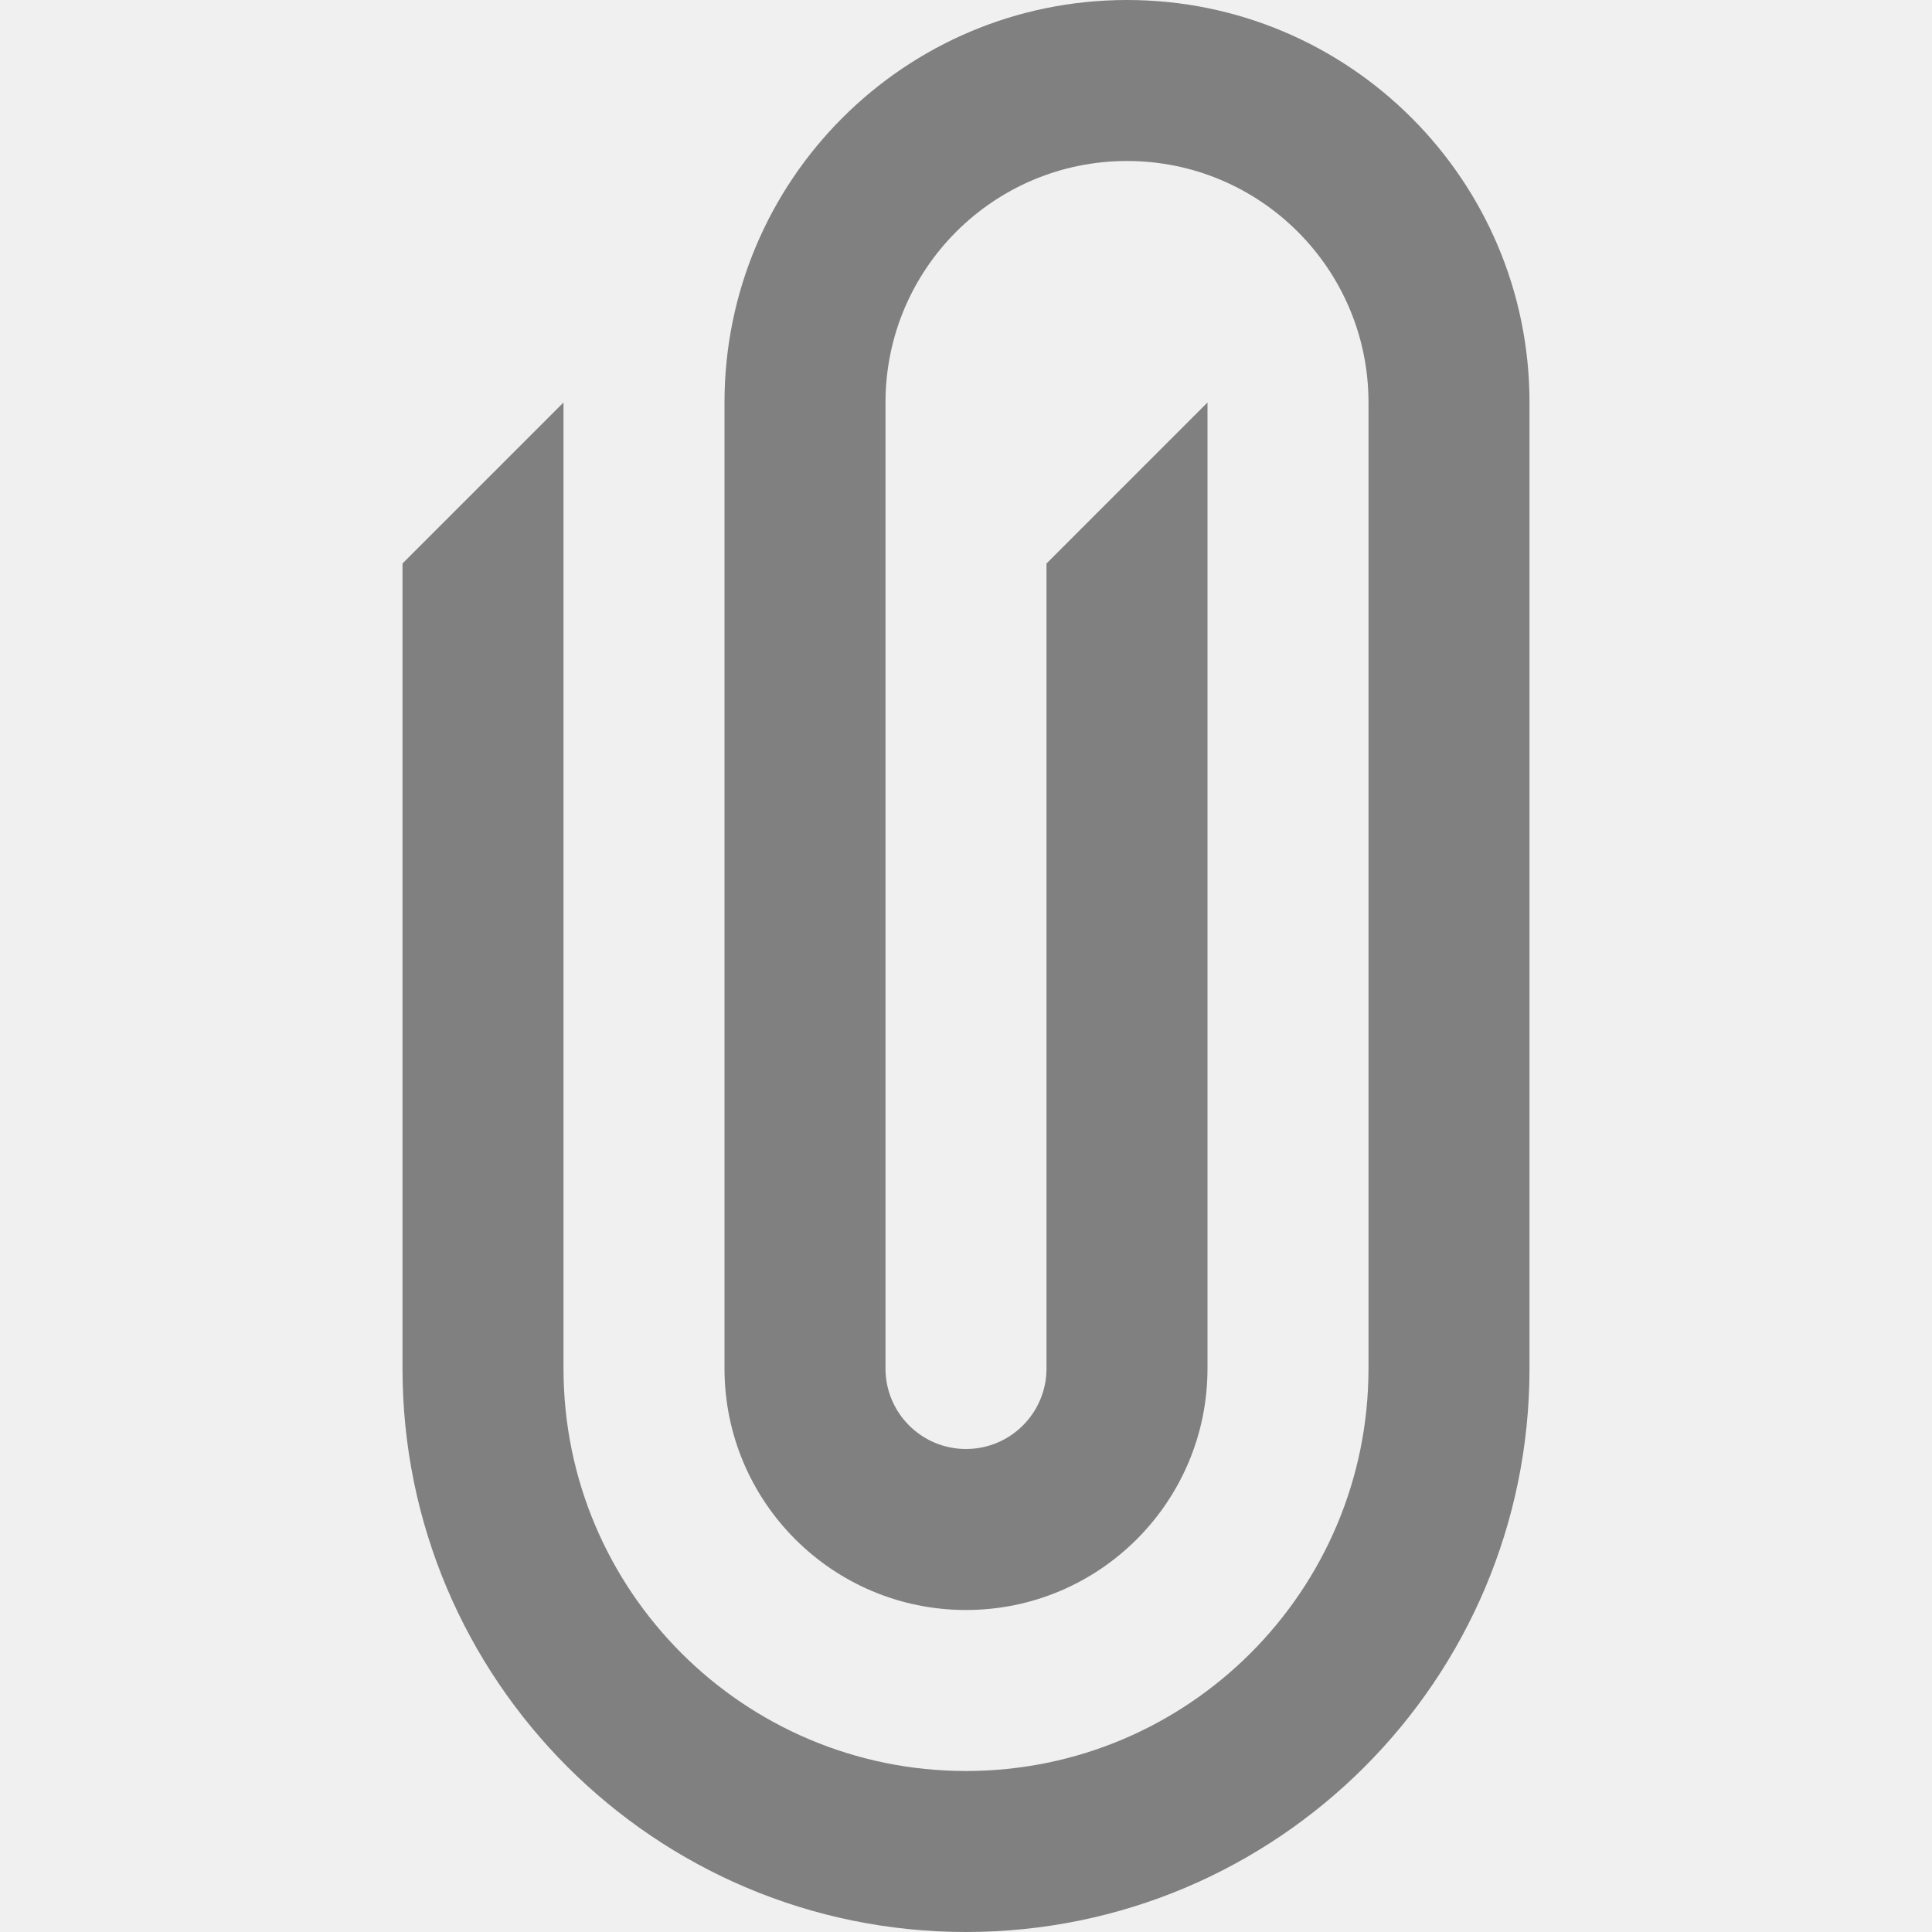
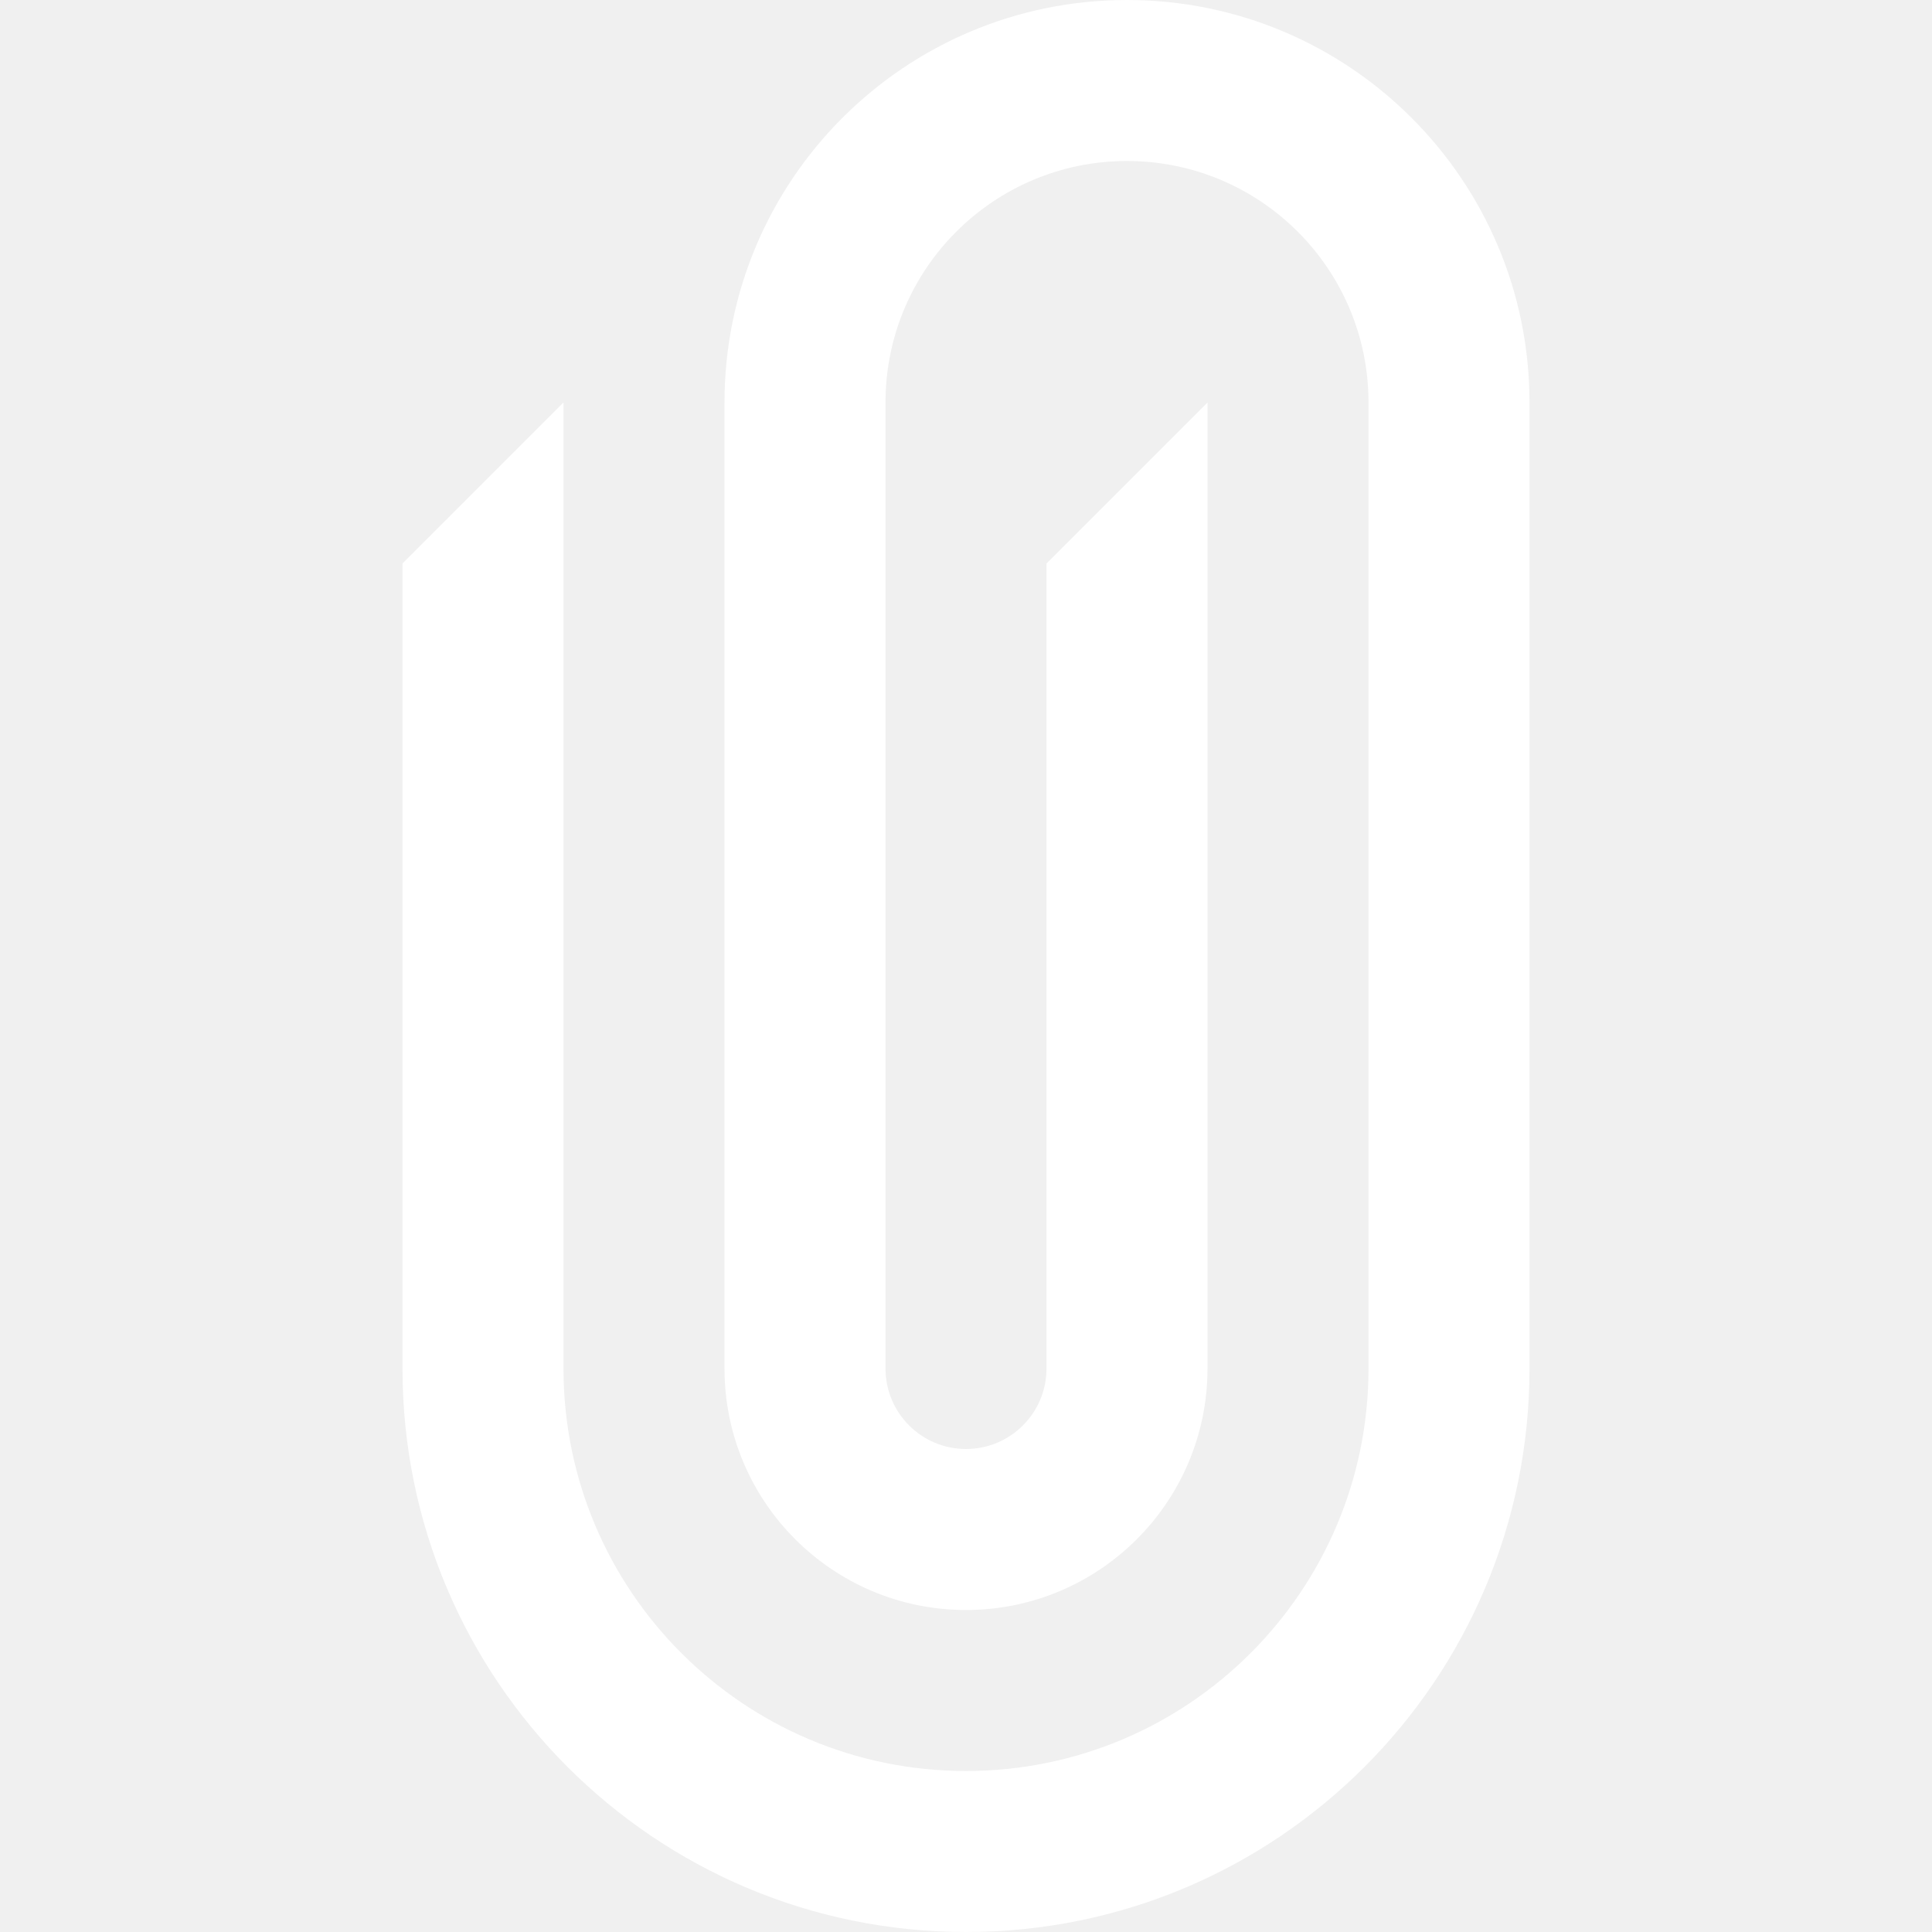
<svg xmlns="http://www.w3.org/2000/svg" id="Layer_1" data-name="Layer 1" viewBox="0 0 24 24" width="48" height="48">
  <defs>
    <style>
      .cls-1 {
-         fill: gray;
+       fill: white;
      }
    </style>
  </defs>
  <path class="cls-1" d="M14,0A5,5,0,0,0,9,5V17a3,3,0,0,0,6,0V5L13,7V17a1,1,0,0,1-2,0V5a3,3,0,0,1,6,0V17A5,5,0,0,1,7,17V5L5,7V17a7,7,0,0,0,14,0V5A5,5,0,0,0,14,0Z" />
</svg>
